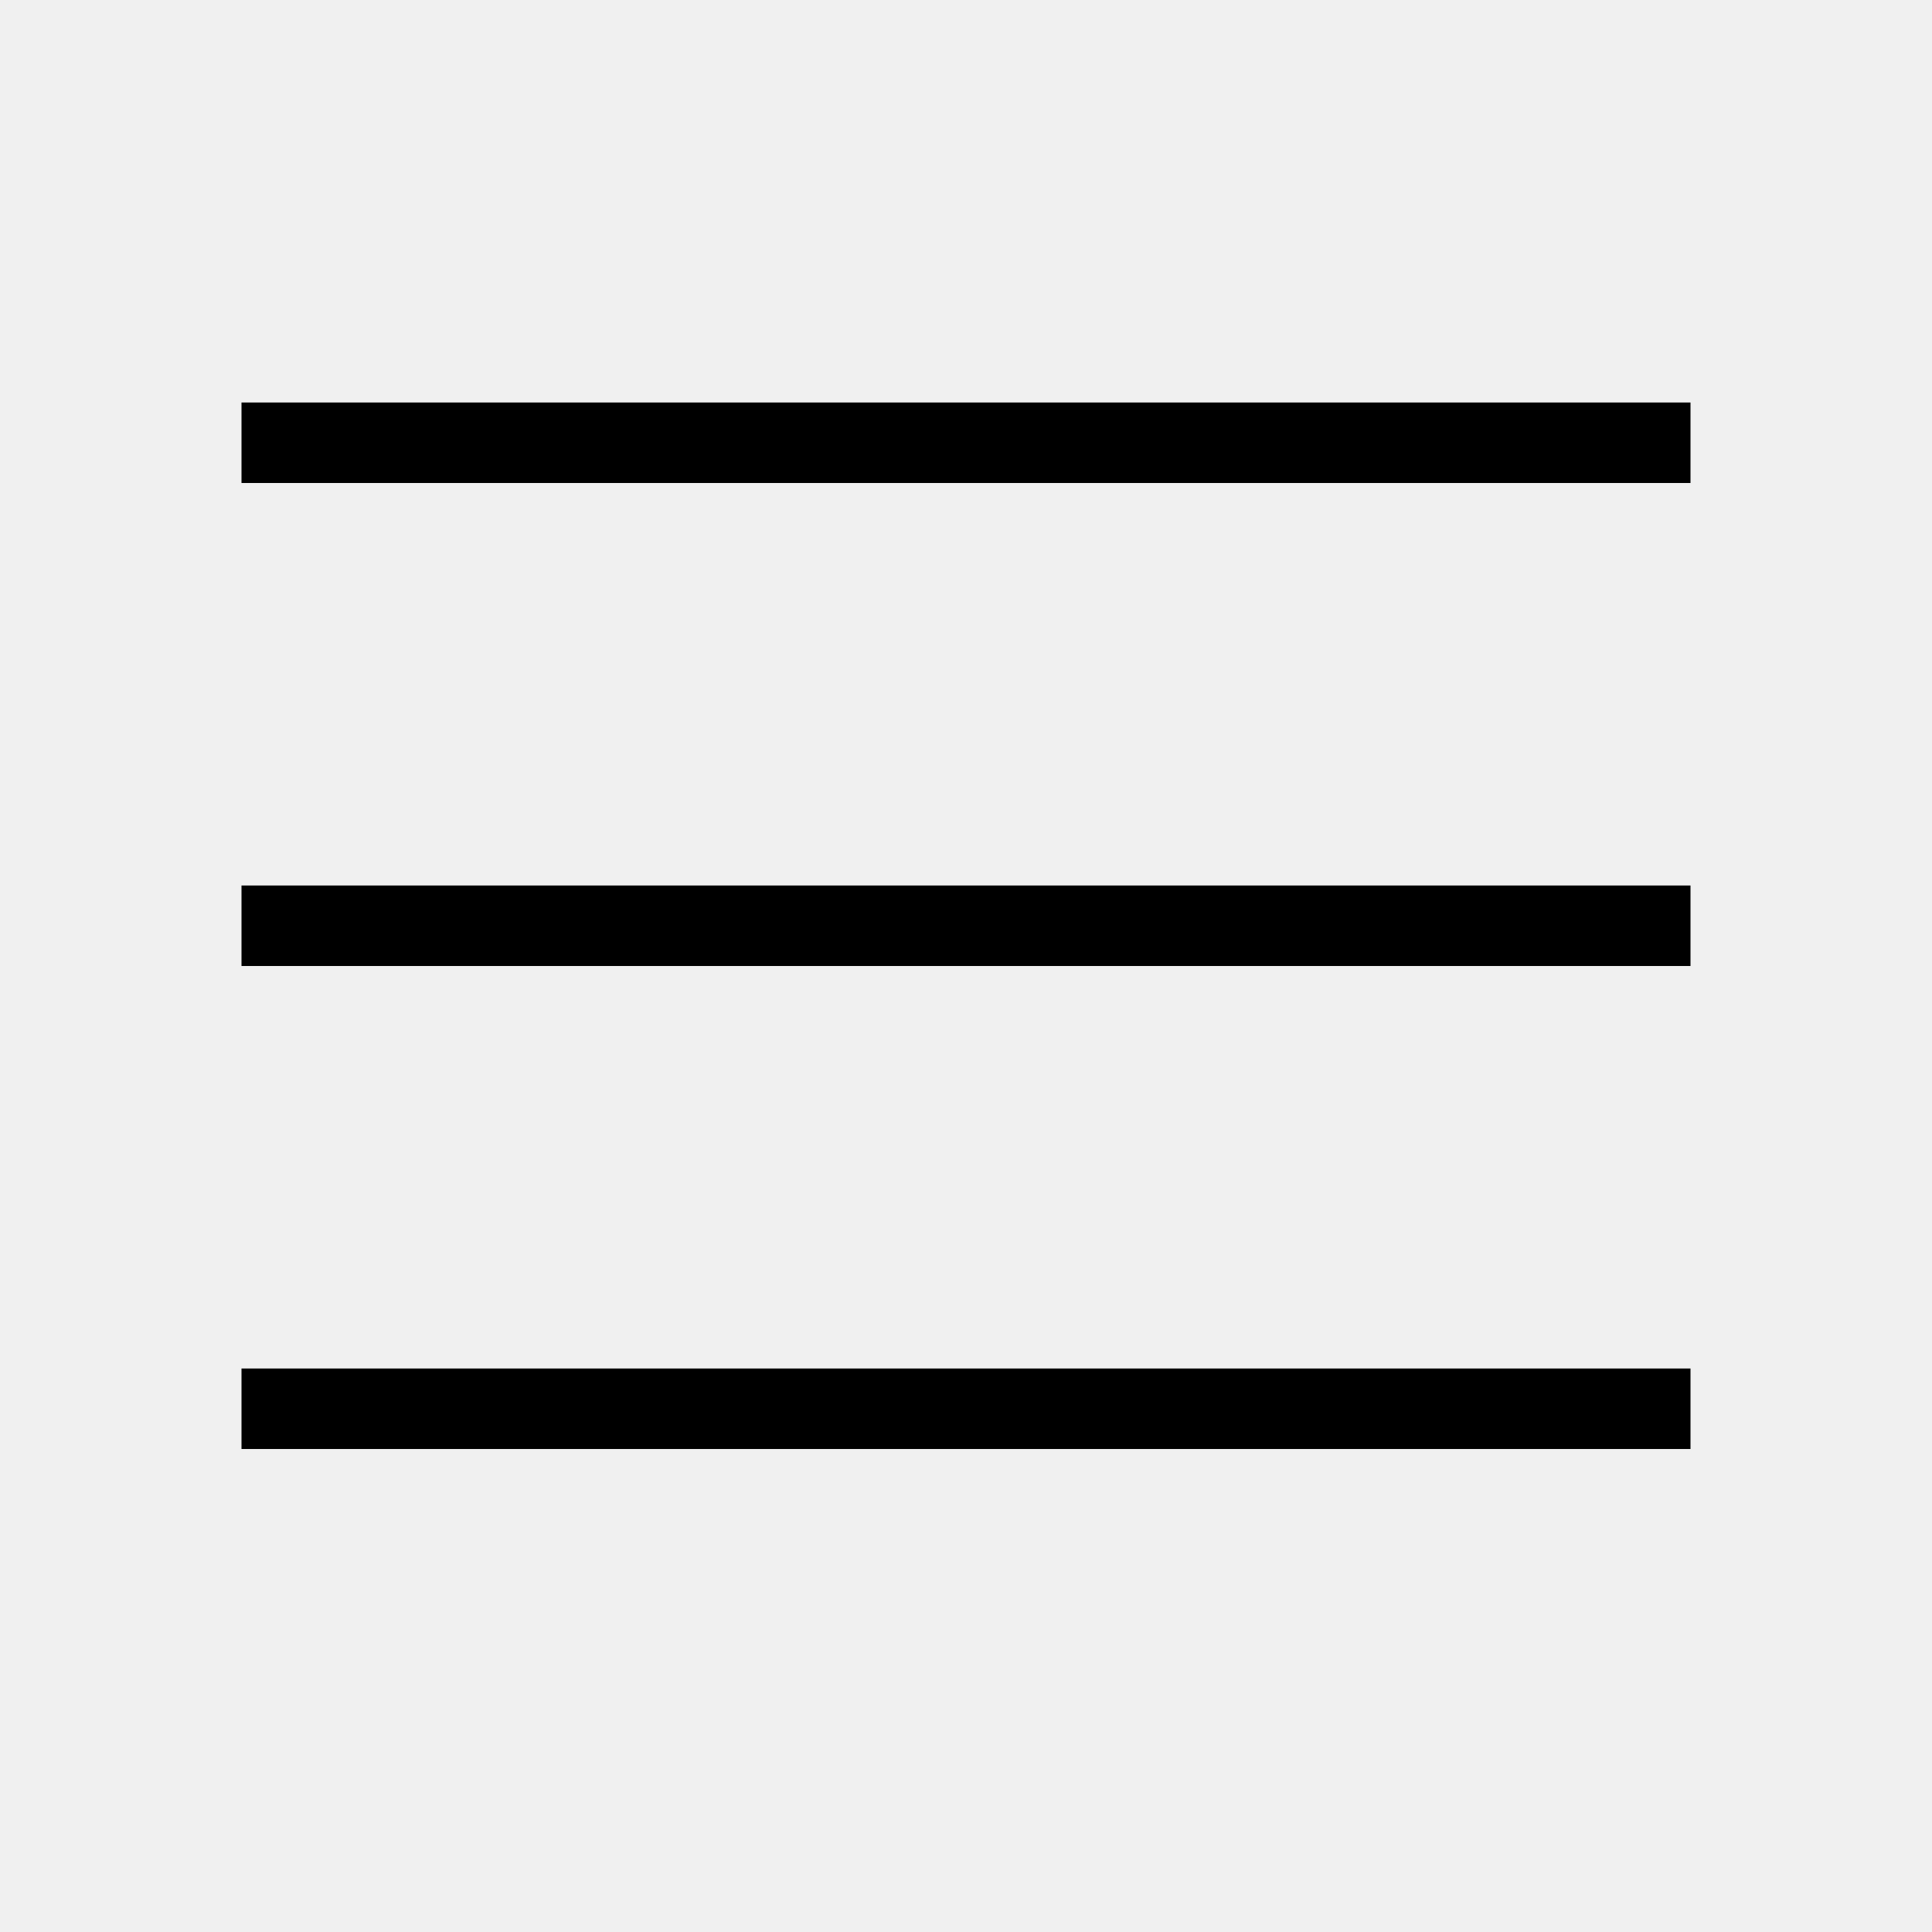
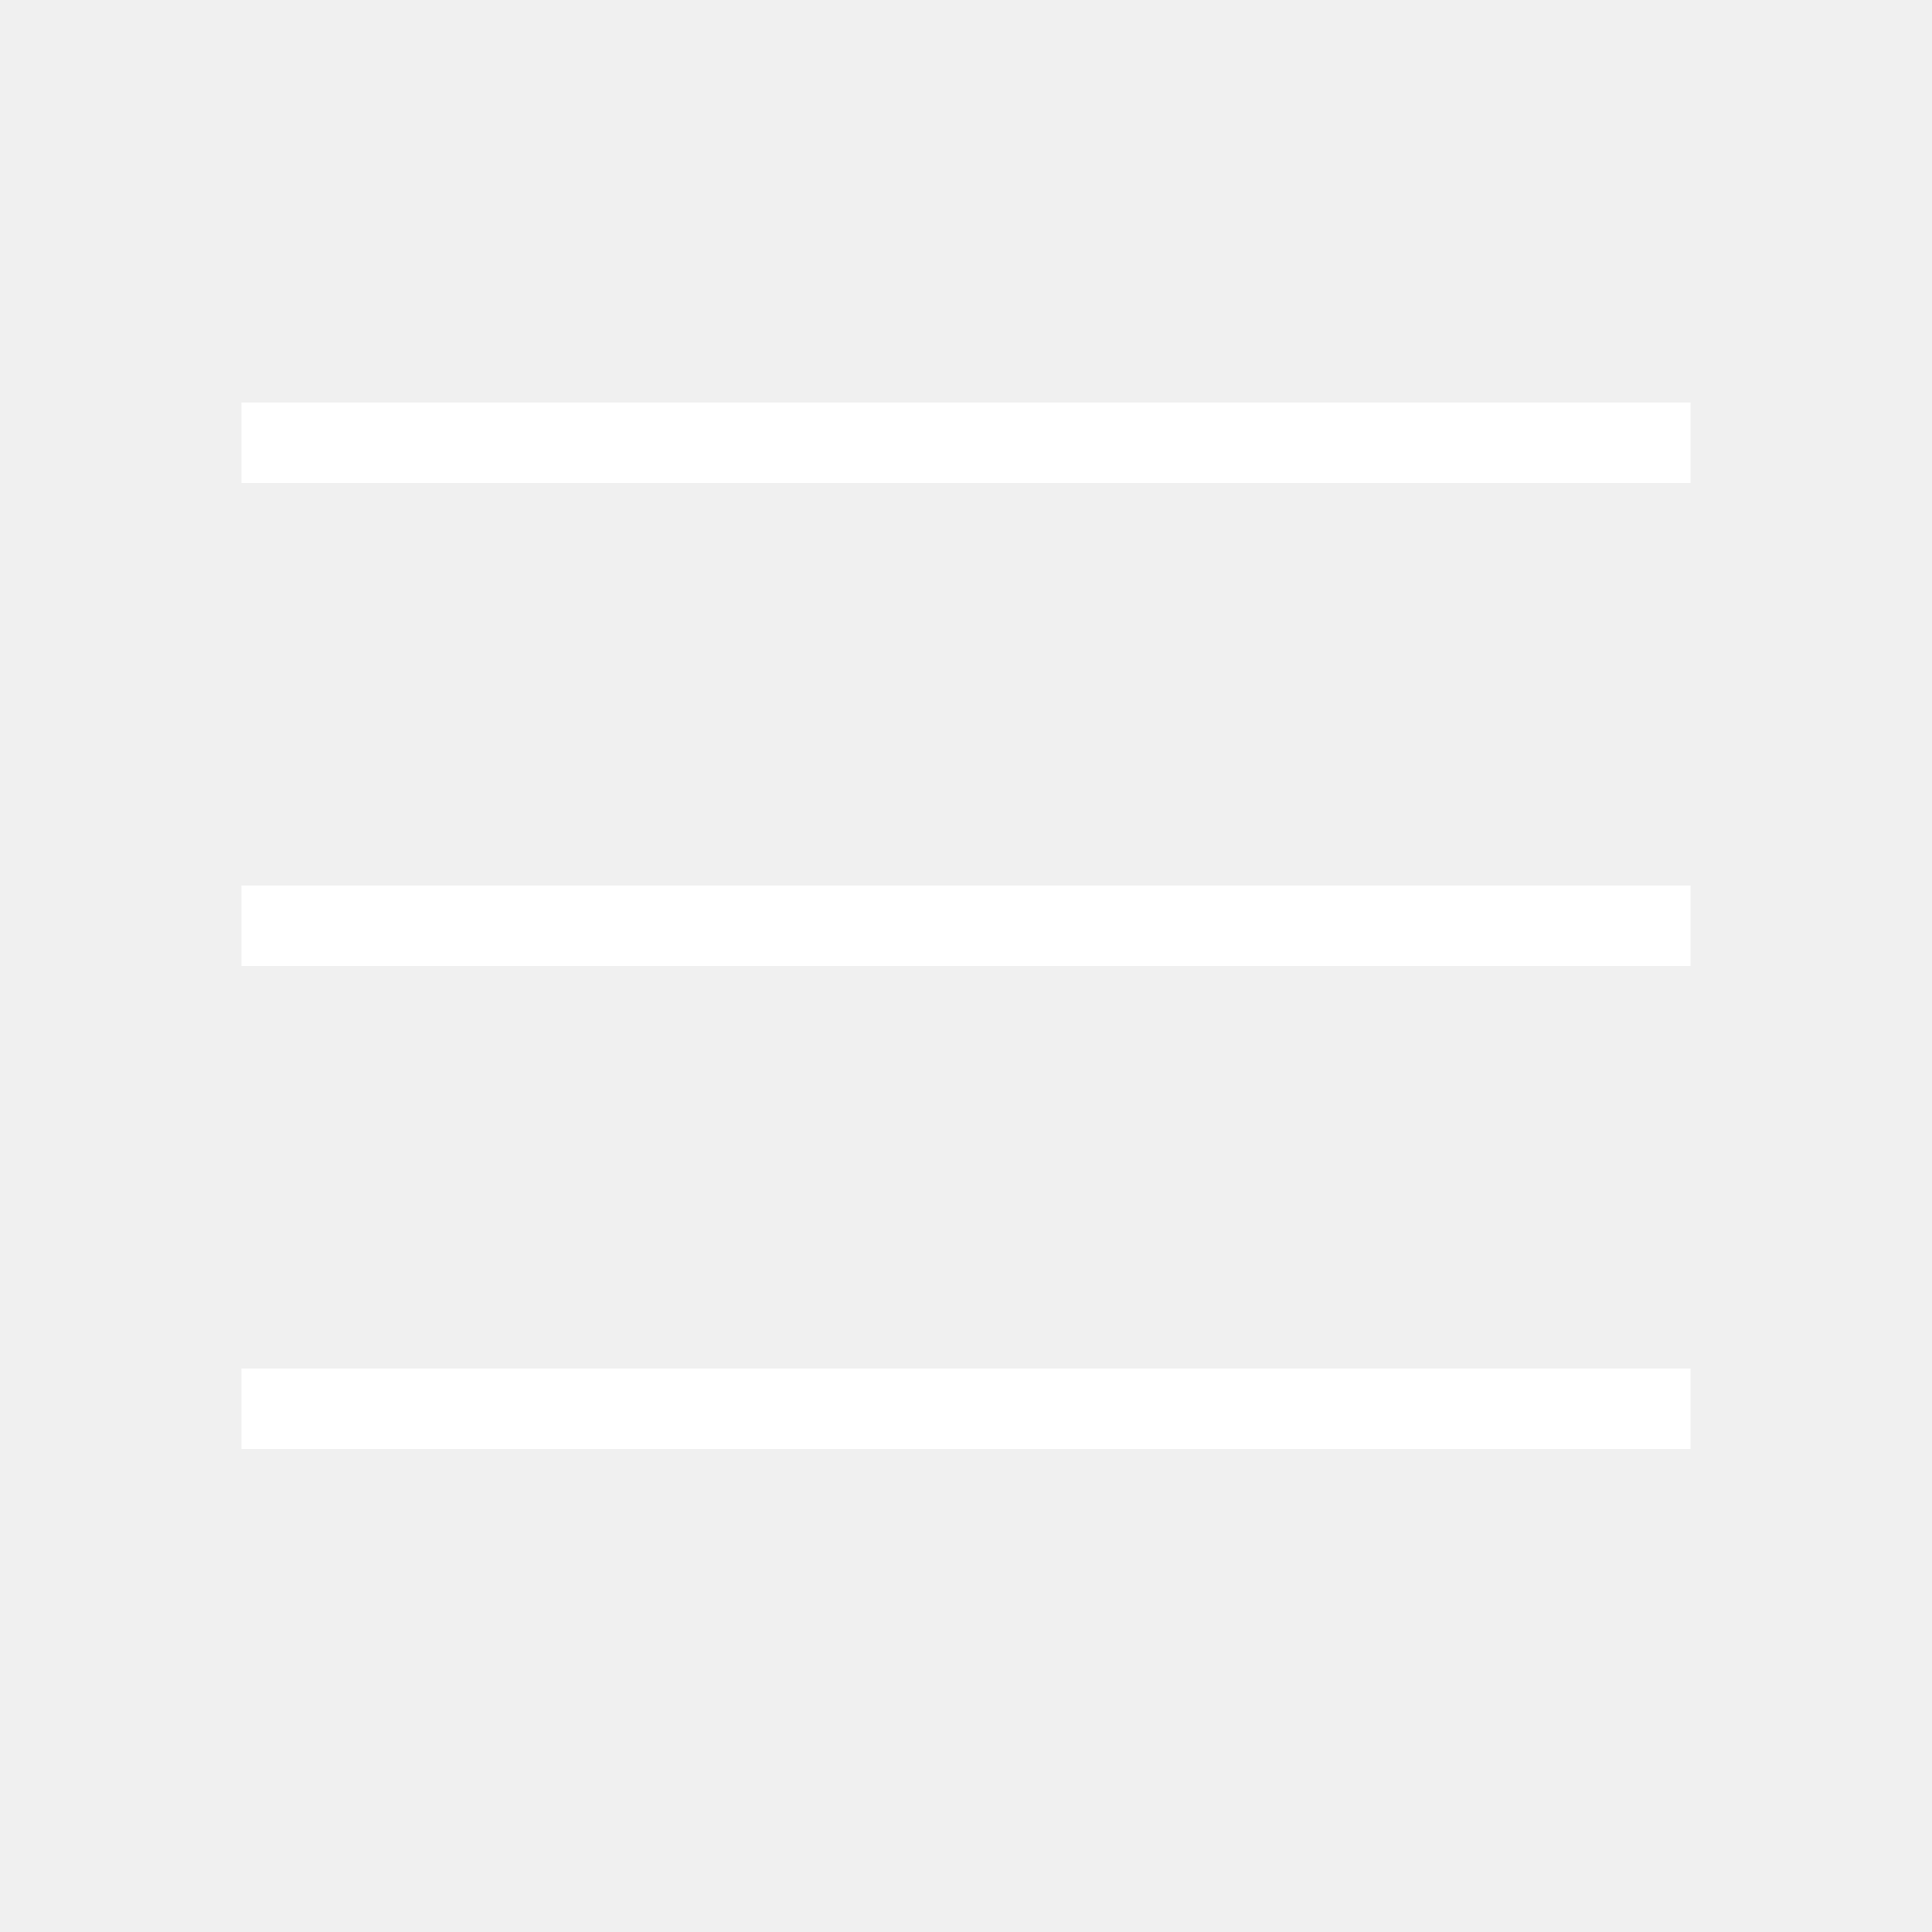
- <svg xmlns="http://www.w3.org/2000/svg" viewBox="0 0 24 24" preserveAspectRatio="xMidYMid meet" focusable="false" class="style-scope yt-icon" style="pointer-events: none; display: block; width: 100%; height: 100%;">
+ <svg xmlns="http://www.w3.org/2000/svg" fill="#fff" viewBox="0 0 24 24" preserveAspectRatio="xMidYMid meet" focusable="false" class="style-scope yt-icon" style="pointer-events: none; display: block; width: 100%; height: 100%;">
  <g class="style-scope yt-icon">
    <path d="M21,6H3V5h18V6z M21,11H3v1h18V11z M21,17H3v1h18V17z" class="style-scope yt-icon" />
  </g>
</svg>
